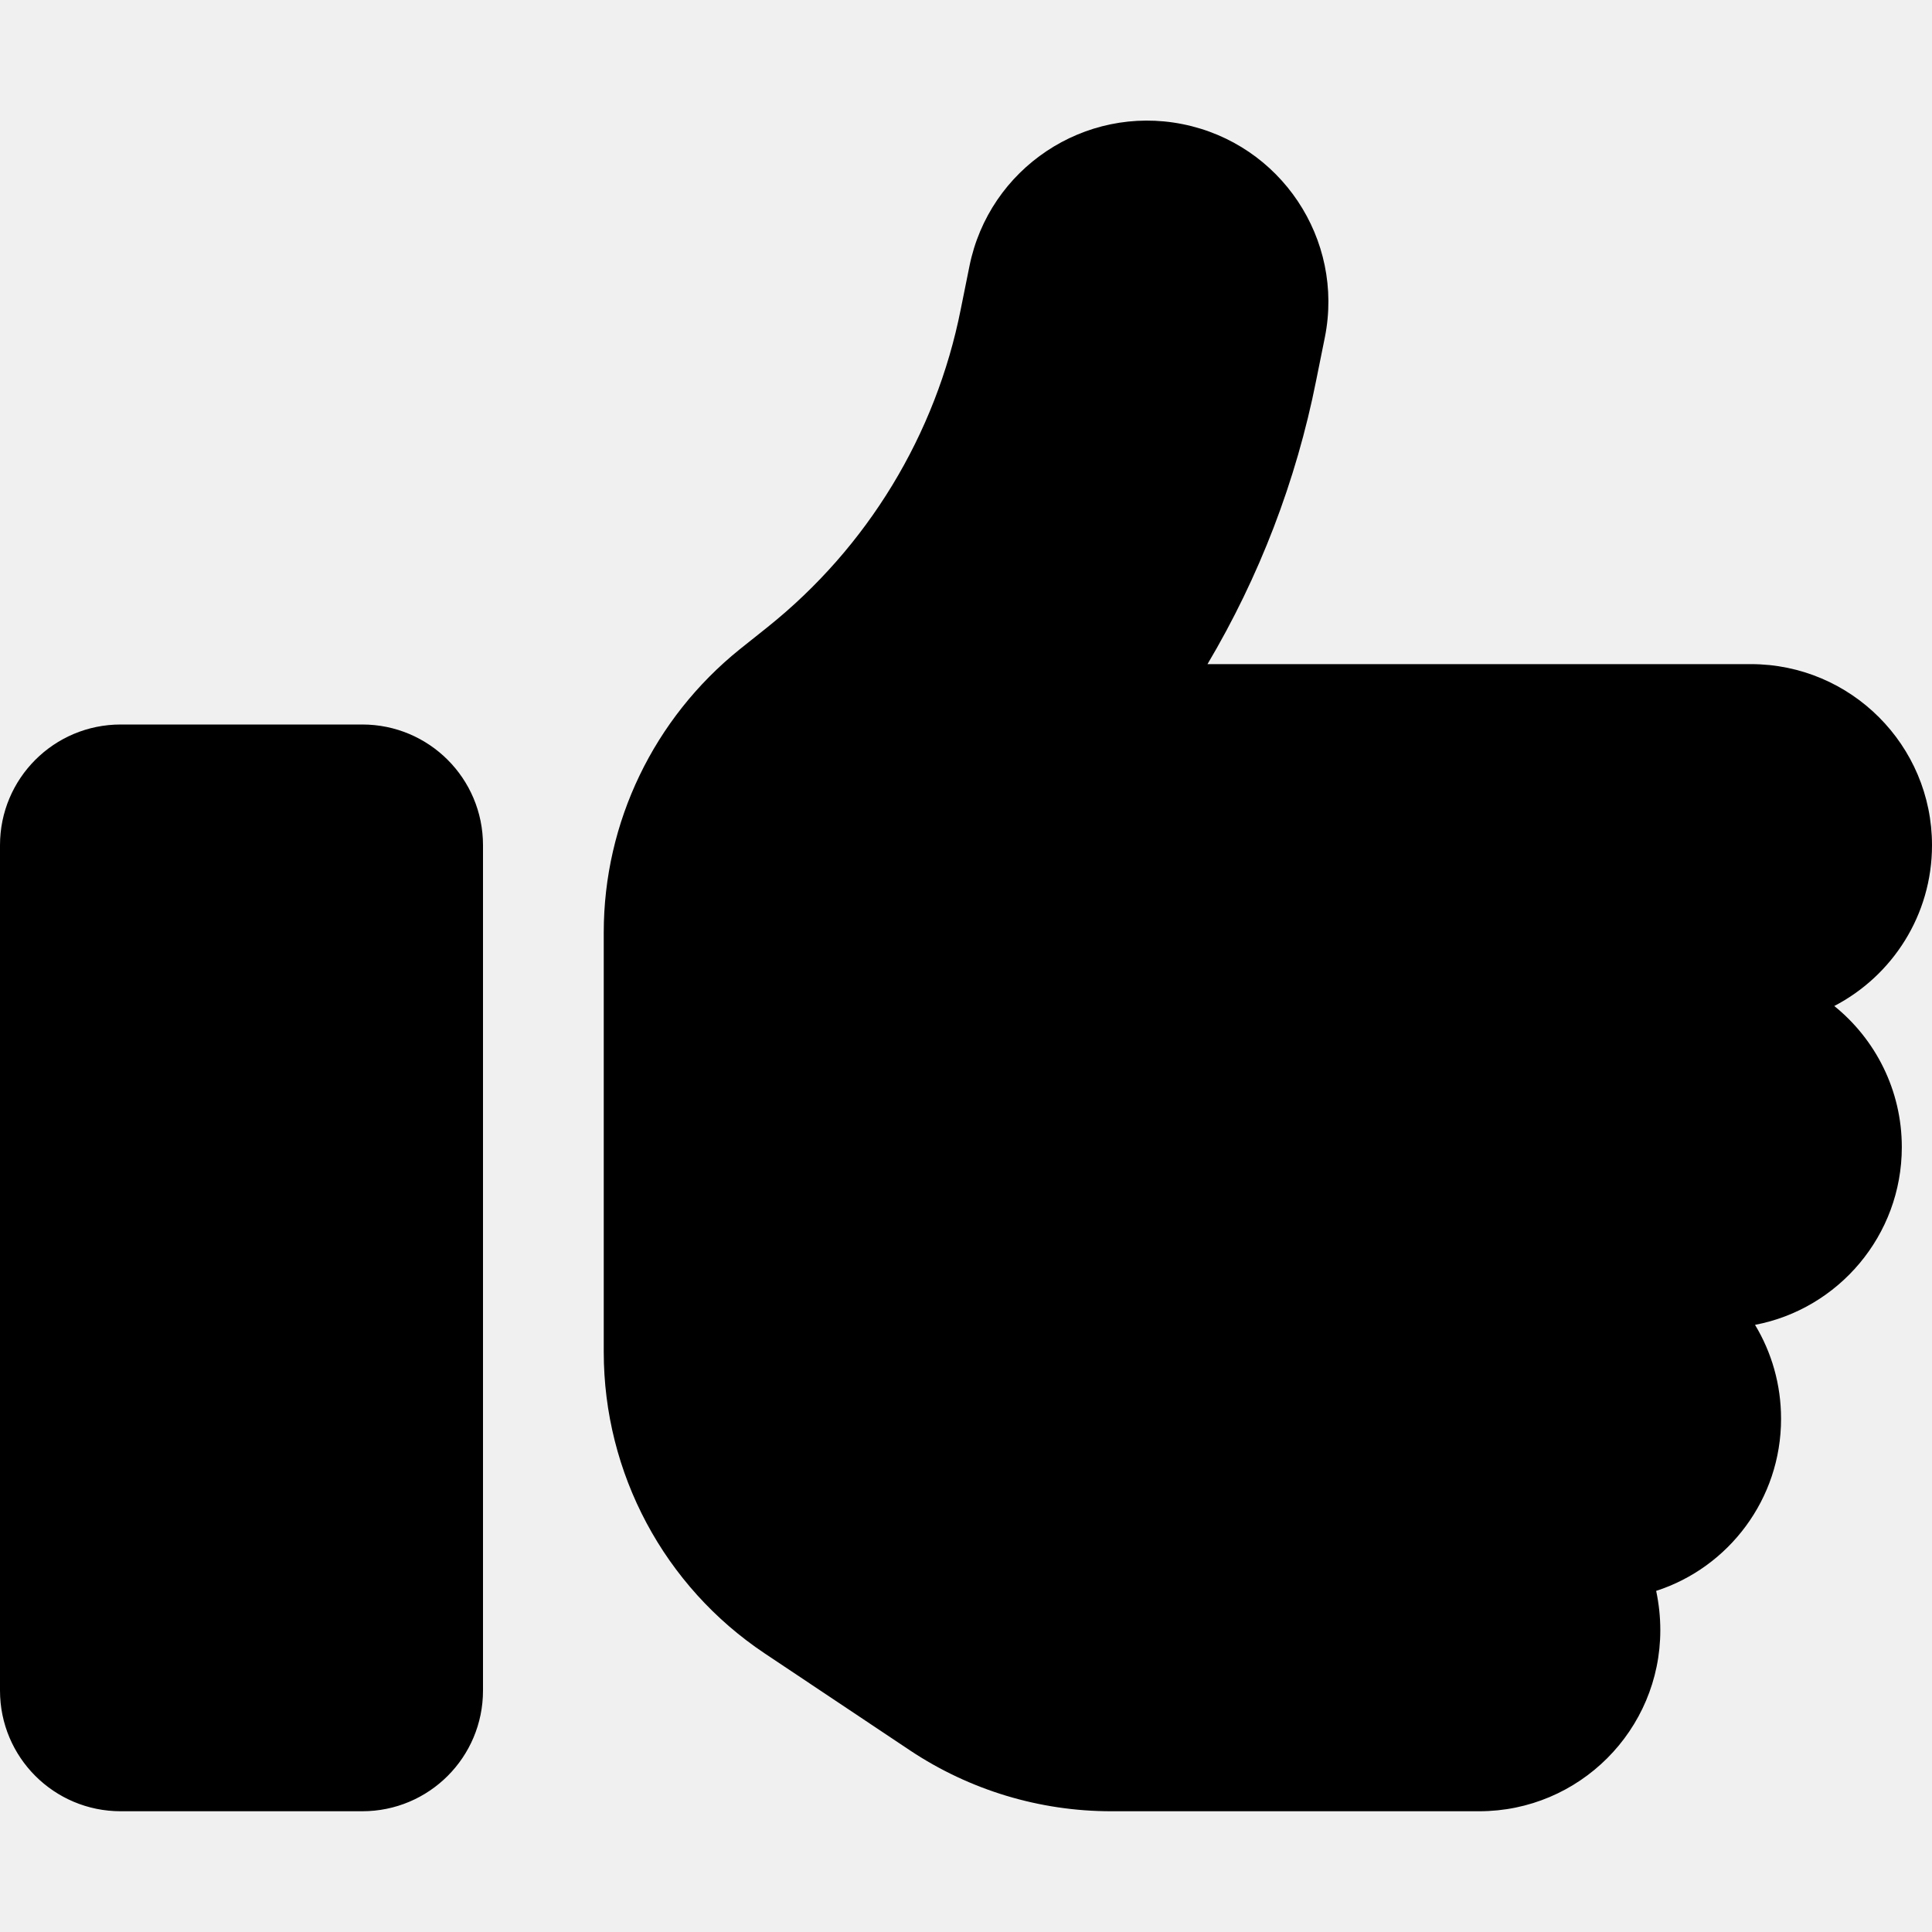
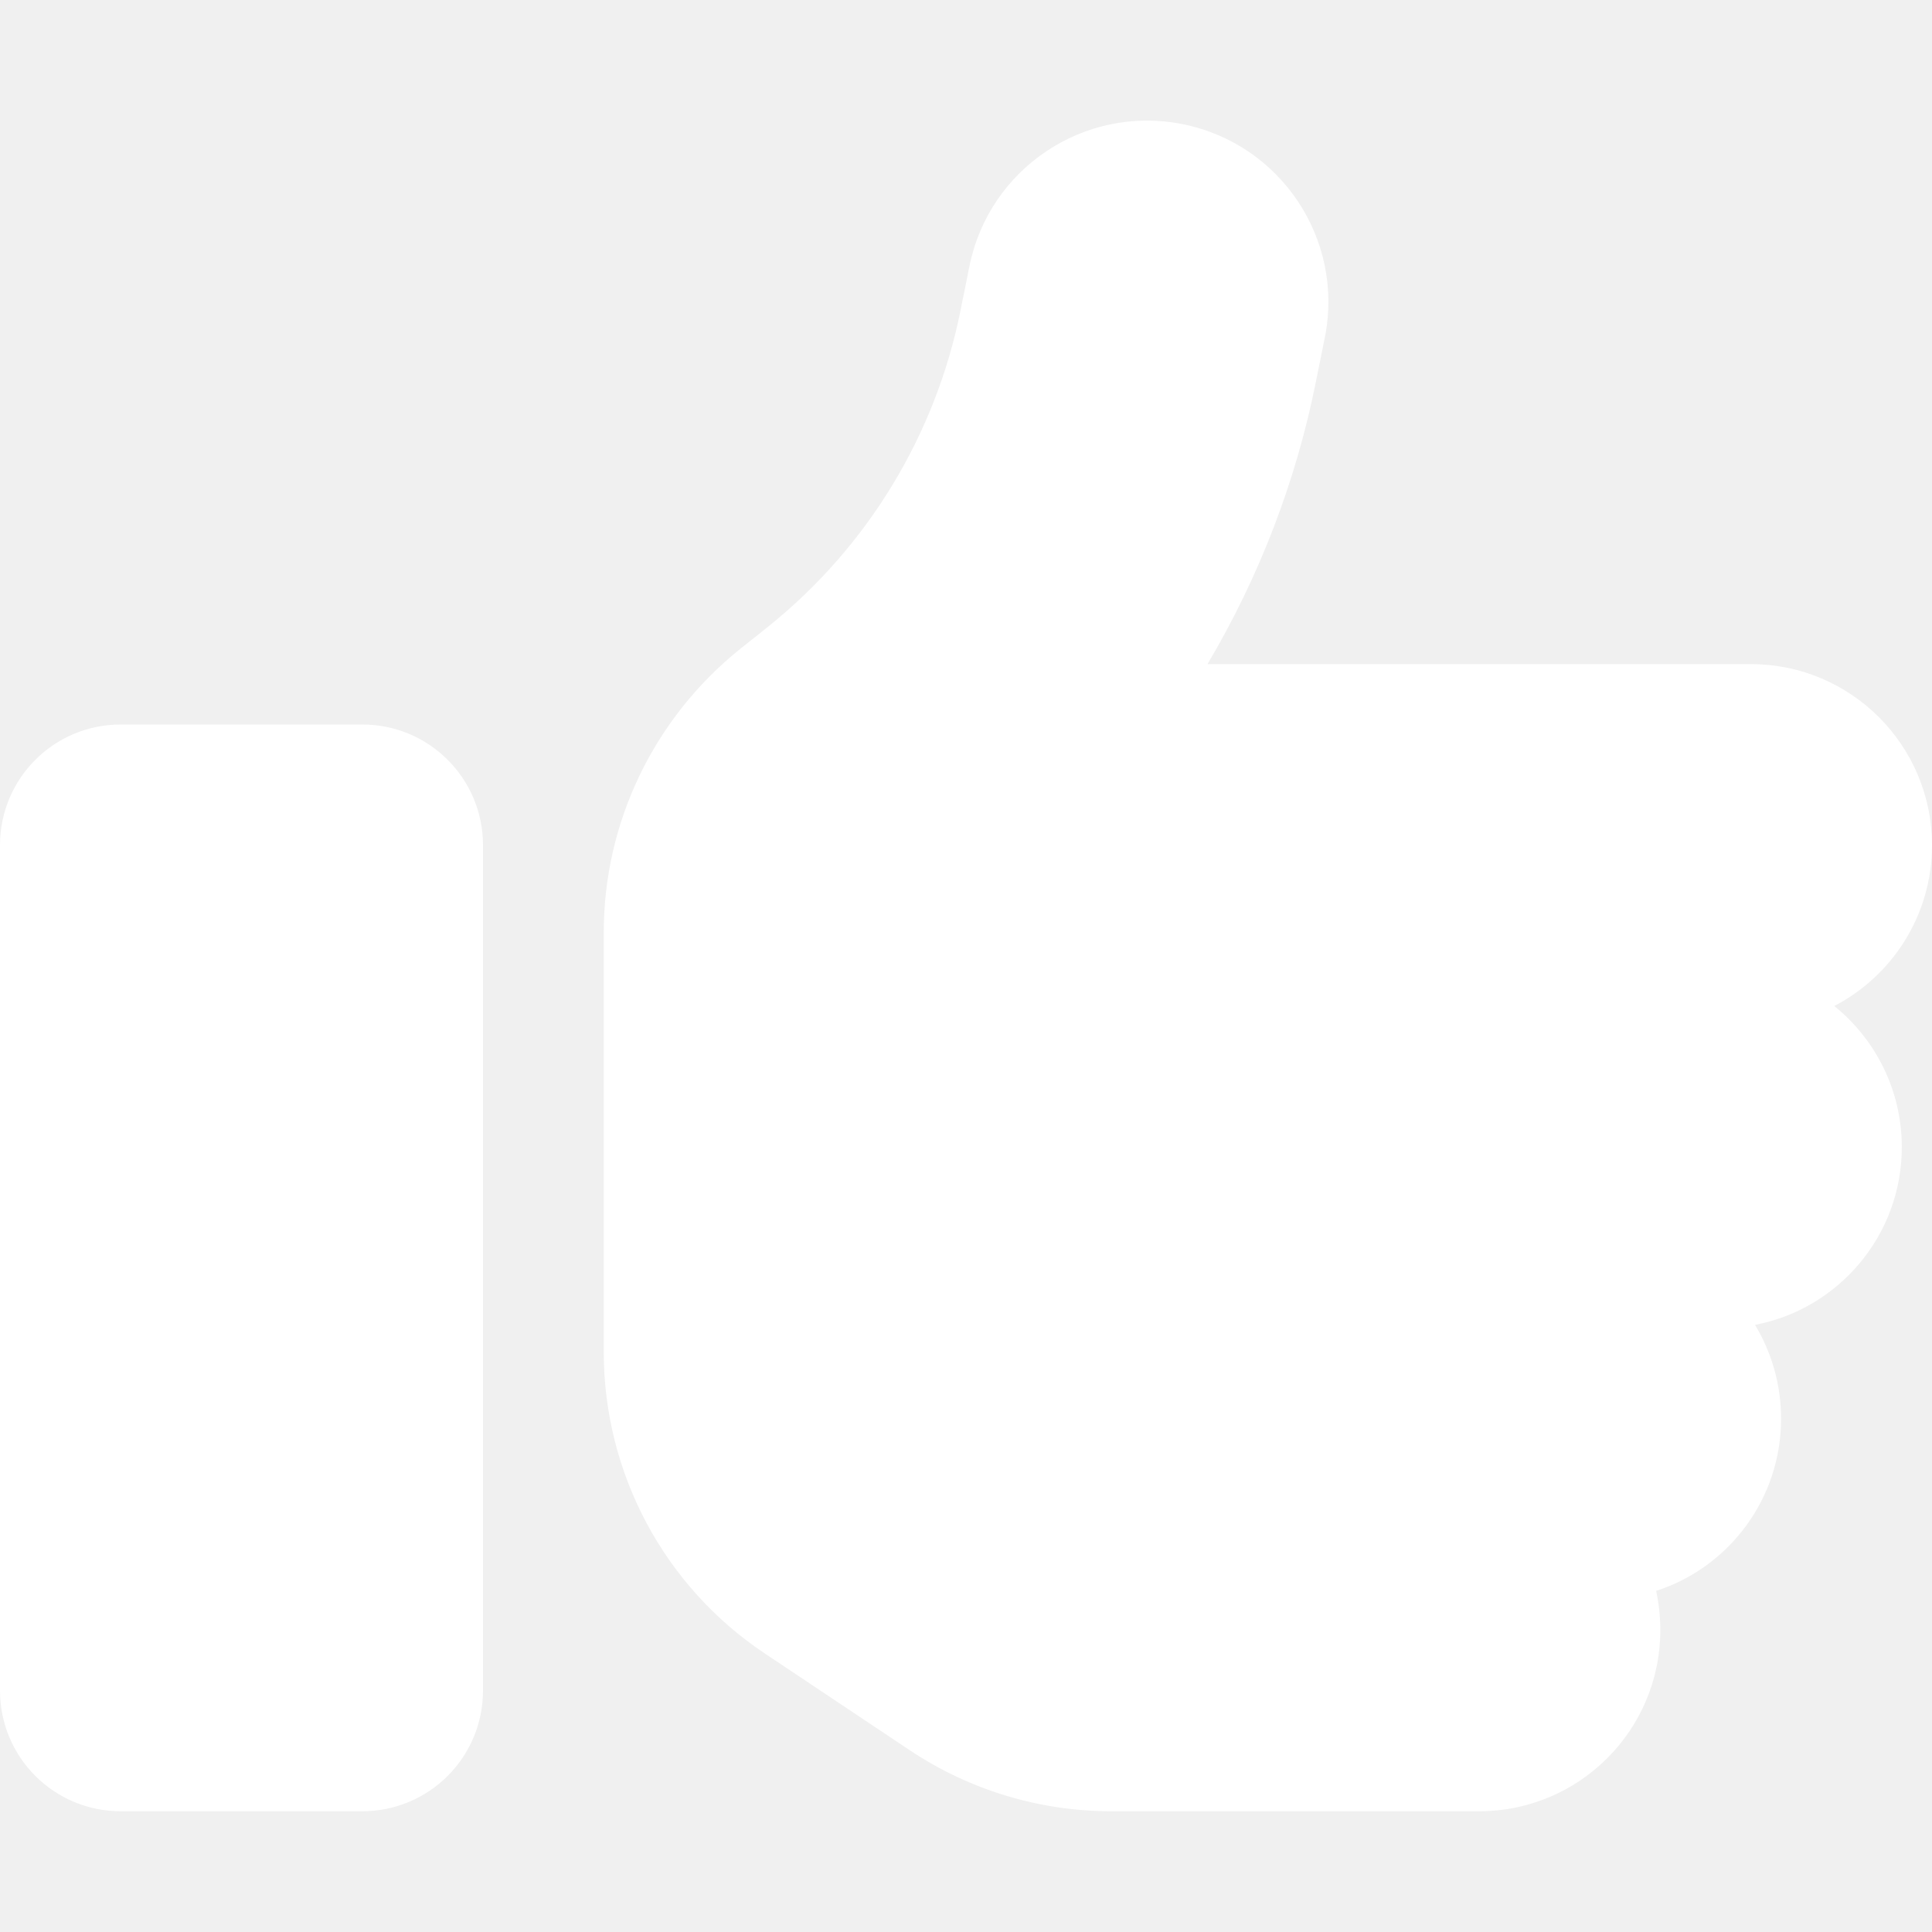
- <svg xmlns="http://www.w3.org/2000/svg" viewBox="0 0 512 512">
+ <svg xmlns="http://www.w3.org/2000/svg" viewBox="0 0 512 512" width="20" height="20" fill="white">
  <path d="M313.4 32.9c26 5.2 42.9 30.5 37.7 56.5l-2.3 11.4c-5.3 26.7-15.1 52.1-28.8 75.2H464c26.5 0 48 21.5 48 48c0 18.5-10.5 34.6-25.9 42.6C497 275.4 504 288.9 504 304c0 23.4-16.8 42.9-38.9 47.1c4.4 7.3 6.9 15.8 6.9 24.9c0 21.3-13.9 39.4-33.1 45.6c.7 3.3 1.1 6.8 1.1 10.4c0 26.5-21.5 48-48 48H294.5c-19 0-37.5-5.6-53.3-16.1l-38.5-25.7C176 420.4 160 390.4 160 358.3V320 272 247.1c0-29.2 13.3-56.7 36-75l7.4-5.9c26.5-21.2 44.6-51 51.2-84.2l2.3-11.4c5.2-26 30.5-42.9 56.5-37.7zM32 192H96c17.7 0 32 14.3 32 32V448c0 17.7-14.3 32-32 32H32c-17.7 0-32-14.3-32-32V224c0-17.7 14.3-32 32-32z" />
</svg>
